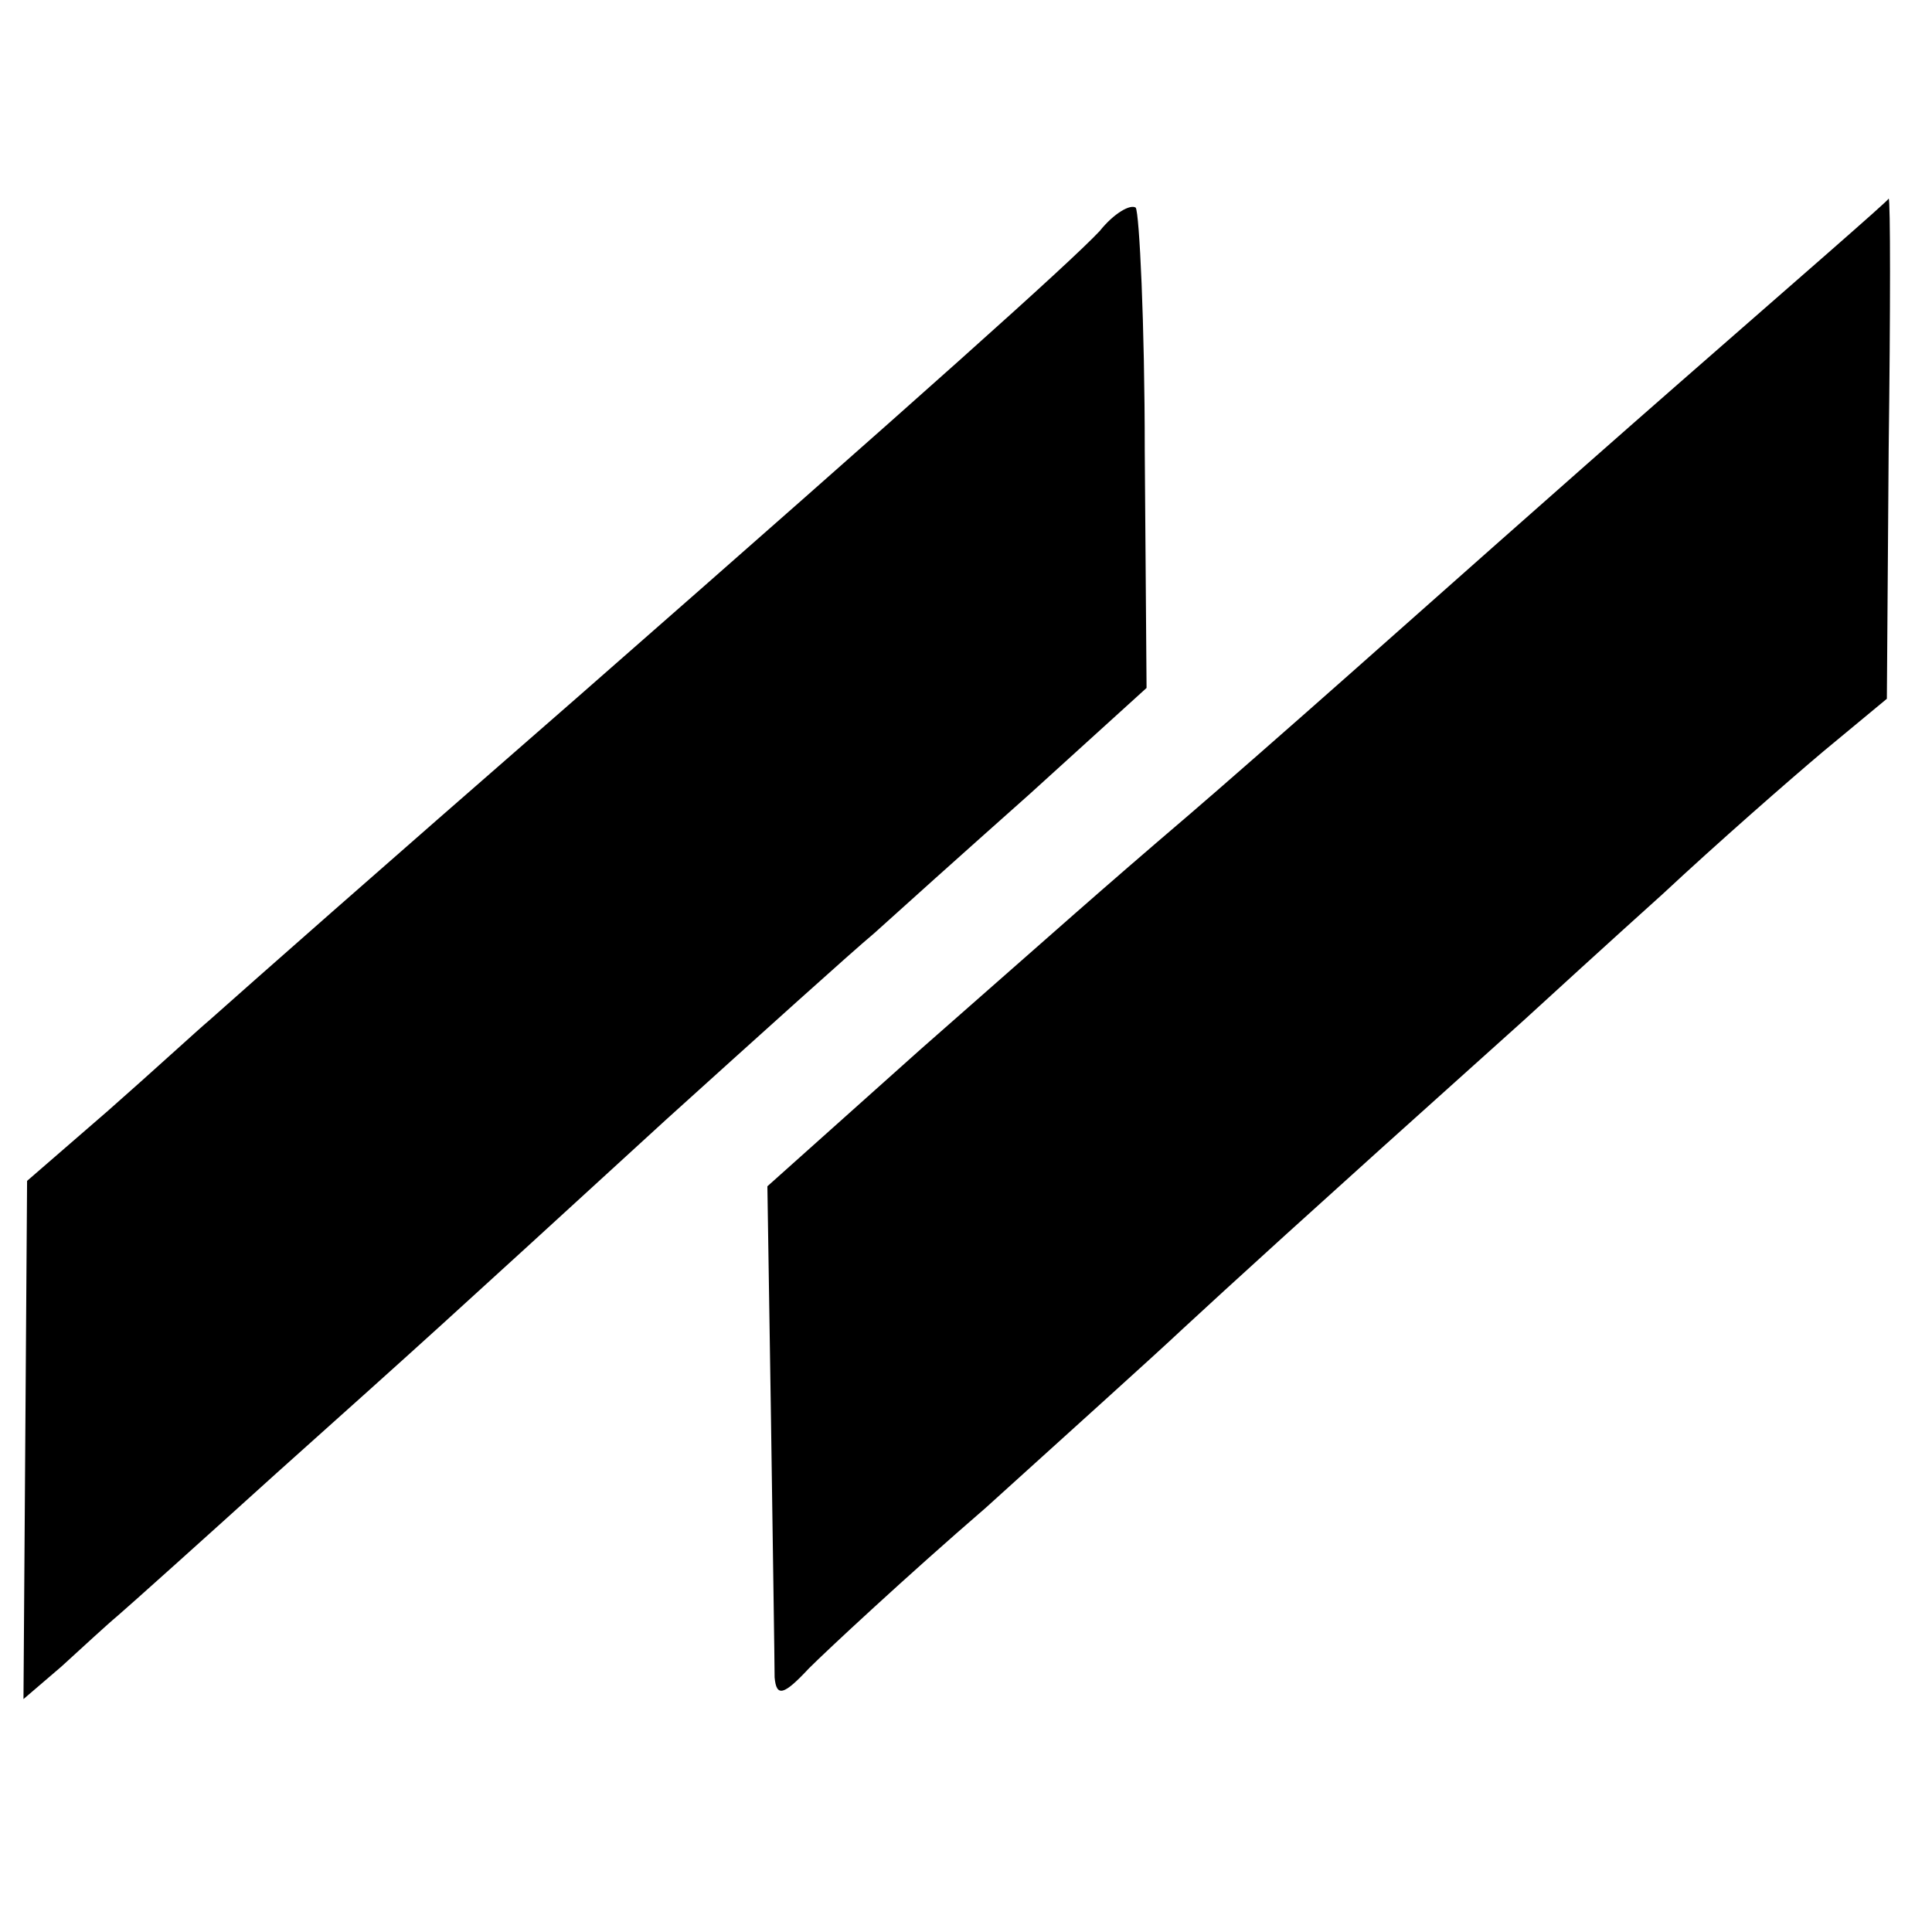
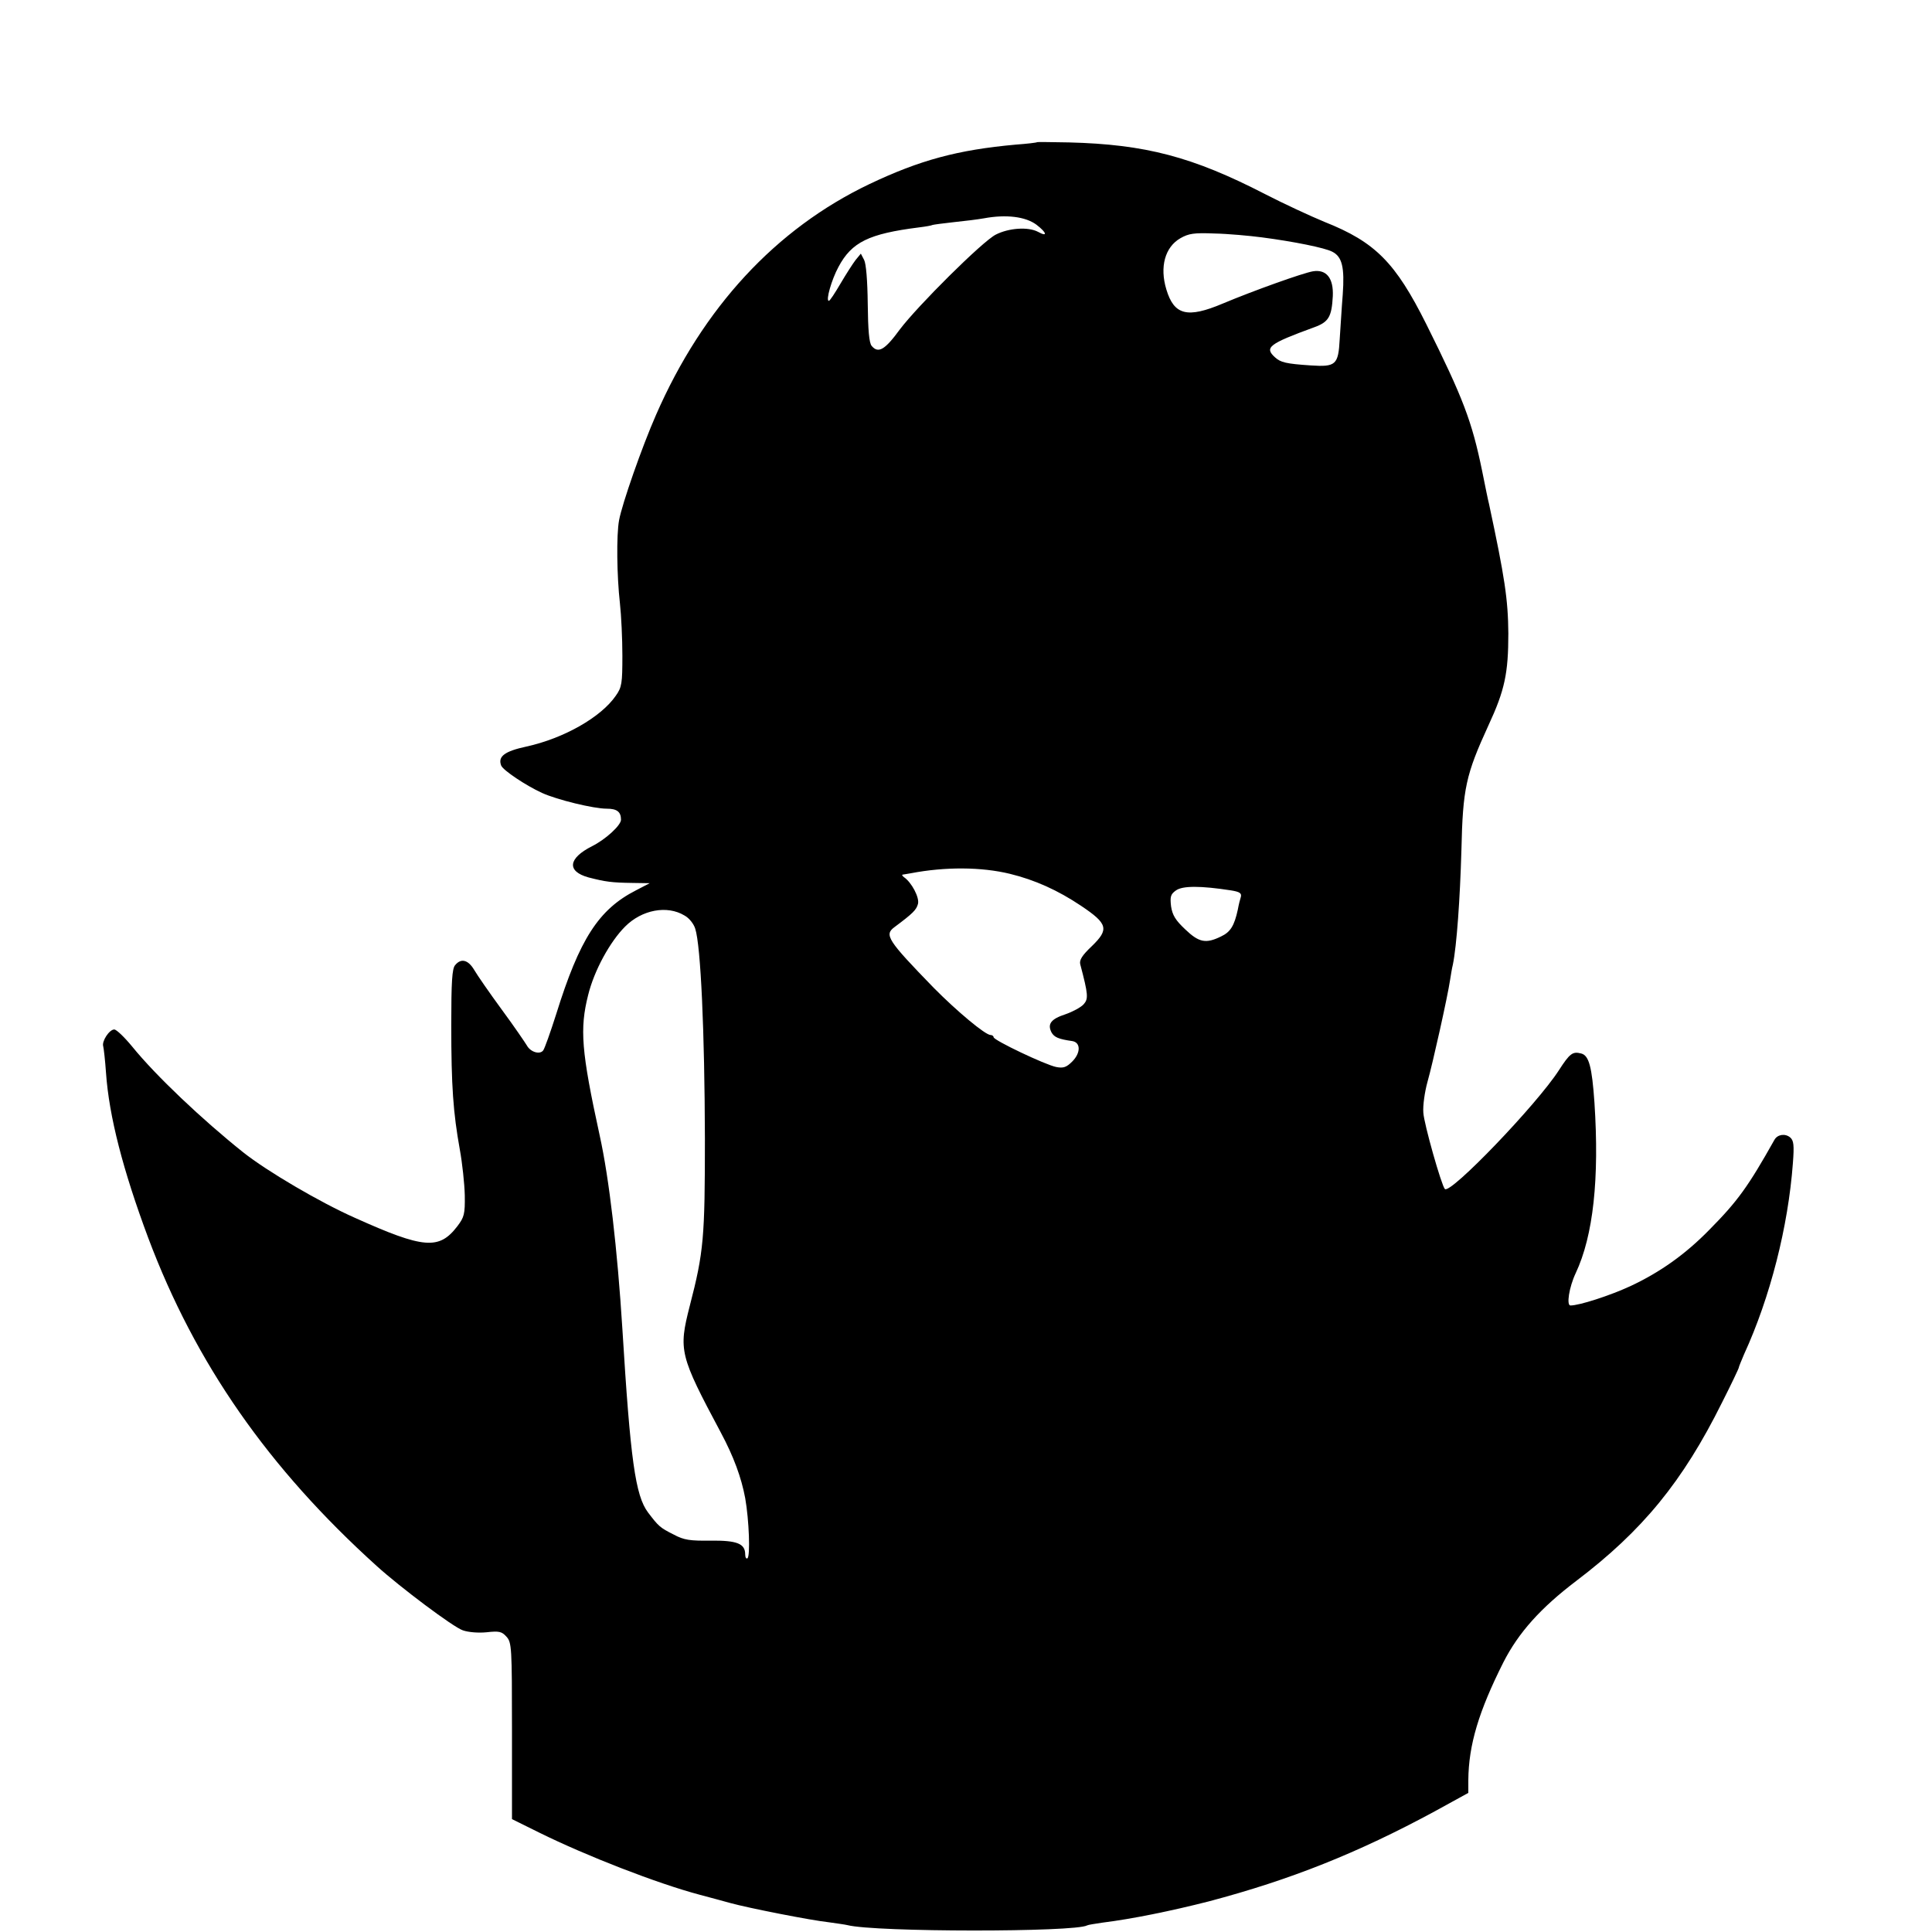
- <svg xmlns="http://www.w3.org/2000/svg" version="1.0" width="107pt" height="107pt" viewBox="0 0 107 107" preserveAspectRatio="xMidYMid meet">
-   <g transform="translate(0,107) scale(0.1,-0.1)" fill="#000000" stroke="none">
-     <path d="M609 942 c-17 -18 -95 -88 -289 -258 -117 -102 -177 -155 -204 -179 -6 -5 -31 -28 -56 -50 l-45 -39 -1 -144 -1 -143 21 18 c11 10 25 23 31 28 7 6 46 41 88 79 86 77 86 77 216 196 52 47 103 93 115 103 11 10 50 45 86 77 l65 59 -1 131 c0 71 -3 132 -5 135 -3 2 -12 -3 -20 -13z" />
-     <path d="M929 857 c-64 -56 -145 -128 -180 -159 -35 -31 -75 -66 -89 -78 -55 -47 -68 -59 -150 -131 l-85 -76 2 -129 c1 -71 2 -135 2 -143 1 -11 5 -10 19 5 10 10 54 51 98 89 43 39 92 83 109 99 26 24 63 58 189 171 12 11 47 43 77 70 30 28 70 63 89 79 l35 29 1 138 c1 77 1 139 0 139 0 -1 -53 -47 -117 -103z" />
+ <svg xmlns="http://www.w3.org/2000/svg" version="1.0" width="700pt" height="700pt" viewBox="0 0 700 700" preserveAspectRatio="xMidYMid meet">
+   <g transform="translate(0,700) scale(0.1,-0.1)" fill="#000000" stroke="none">
+     <path d="M3758 6485 c-2 -2 -37 -6 -78 -9 -210 -19 -347 -56 -530 -143 -339 -162 -603 -447 -773 -836 -51 -116 -123 -322 -134 -382 -10 -54 -8 -202 3 -300 5 -44 9 -130 9 -191 0 -100 -2 -114 -24 -145 -53 -77 -187 -154 -324 -184 -79 -17 -104 -36 -91 -69 7 -17 89 -72 148 -99 55 -25 187 -57 234 -57 37 0 52 -11 52 -40 0 -20 -55 -71 -105 -96 -87 -44 -92 -91 -13 -113 62 -16 85 -19 158 -20 l64 -1 -50 -26 c-135 -69 -204 -176 -289 -449 -21 -66 -42 -125 -47 -131 -12 -16 -46 -6 -59 18 -6 10 -46 69 -91 130 -44 60 -89 125 -100 144 -22 37 -48 43 -69 17 -11 -12 -14 -61 -14 -217 0 -222 7 -317 31 -451 9 -49 17 -124 18 -166 1 -68 -2 -79 -27 -112 -66 -86 -121 -82 -372 31 -126 56 -317 168 -404 237 -149 119 -316 277 -402 383 -28 34 -57 62 -65 62 -18 0 -46 -43 -40 -61 2 -8 7 -51 10 -95 11 -159 62 -355 153 -599 171 -455 435 -834 828 -1189 85 -77 278 -222 312 -233 20 -7 56 -10 86 -7 45 5 55 3 72 -16 19 -21 20 -37 20 -342 l0 -319 99 -49 c170 -84 427 -184 581 -225 33 -9 83 -22 111 -30 65 -18 293 -63 359 -70 28 -4 57 -8 65 -10 101 -26 826 -26 869 -1 3 2 29 6 56 10 105 13 248 42 385 77 295 78 539 175 818 326 l122 67 0 46 c1 128 38 250 127 427 55 108 135 197 264 295 240 182 386 360 528 646 34 67 61 124 61 127 0 3 9 24 19 48 95 207 160 463 177 693 5 65 3 82 -10 93 -18 15 -46 11 -57 -9 -95 -169 -133 -222 -236 -326 -87 -89 -179 -154 -286 -204 -76 -35 -185 -70 -217 -70 -15 0 -5 66 19 117 64 136 86 343 68 618 -9 130 -20 171 -48 178 -31 8 -41 1 -81 -61 -80 -124 -393 -450 -413 -430 -12 12 -76 237 -78 277 -2 25 5 75 15 111 19 67 73 309 82 370 3 19 7 44 10 55 14 69 26 239 31 415 5 224 16 273 98 452 59 127 72 189 72 333 -1 123 -13 203 -70 469 -3 11 -14 65 -25 120 -37 180 -69 264 -202 531 -112 224 -185 298 -369 371 -51 21 -148 66 -216 101 -262 135 -433 180 -710 187 -62 1 -114 2 -115 1z m-3 -299 c38 -29 42 -46 6 -26 -36 19 -106 14 -153 -10 -48 -24 -284 -259 -348 -344 -54 -74 -78 -88 -102 -59 -9 11 -13 57 -14 152 -1 86 -6 145 -13 159 l-12 23 -19 -23 c-10 -13 -35 -52 -55 -86 -20 -34 -38 -62 -42 -62 -12 0 10 77 35 123 48 90 110 120 291 143 25 3 47 7 50 9 3 1 38 6 76 10 39 4 88 10 110 14 81 15 151 6 190 -23z m817 -46 c115 -15 229 -38 255 -52 36 -18 45 -57 38 -155 -4 -48 -8 -121 -11 -162 -5 -93 -14 -101 -105 -95 -90 6 -109 11 -129 29 -40 36 -23 49 141 109 53 19 64 38 68 113 3 65 -23 98 -72 90 -36 -6 -215 -70 -327 -117 -128 -54 -176 -42 -204 51 -25 82 -5 154 51 186 30 17 49 20 123 17 49 -1 126 -8 172 -14z m-913 -2306 c90 -22 173 -59 258 -116 97 -65 102 -85 39 -146 -36 -34 -46 -51 -42 -66 29 -110 30 -125 12 -145 -10 -11 -40 -27 -66 -36 -52 -17 -66 -35 -50 -66 10 -17 25 -24 75 -31 31 -5 31 -43 0 -74 -21 -21 -32 -25 -58 -20 -40 8 -227 97 -227 108 0 4 -5 8 -11 8 -19 0 -122 86 -206 171 -168 173 -180 192 -142 220 67 50 79 62 85 84 6 23 -23 78 -51 97 -5 4 -8 8 -5 9 3 0 16 3 30 5 125 24 256 23 359 -2z m801 -60 c31 -5 39 -10 36 -23 -3 -9 -8 -29 -11 -46 -13 -60 -27 -82 -61 -98 -55 -27 -80 -22 -130 26 -35 33 -46 51 -51 83 -4 35 -2 44 18 58 24 17 89 17 199 0z m-1980 -91 c17 -9 34 -31 39 -48 20 -62 34 -372 35 -760 0 -358 -4 -411 -55 -607 -41 -161 -37 -178 113 -459 46 -86 74 -162 88 -237 14 -79 19 -211 8 -218 -4 -3 -8 3 -8 14 0 39 -29 51 -125 50 -75 -1 -97 2 -134 22 -50 25 -55 30 -93 80 -46 61 -64 191 -93 665 -18 288 -48 546 -82 700 -67 307 -73 387 -42 510 22 89 79 193 134 248 61 61 152 78 215 40z" />
  </g>
</svg>
